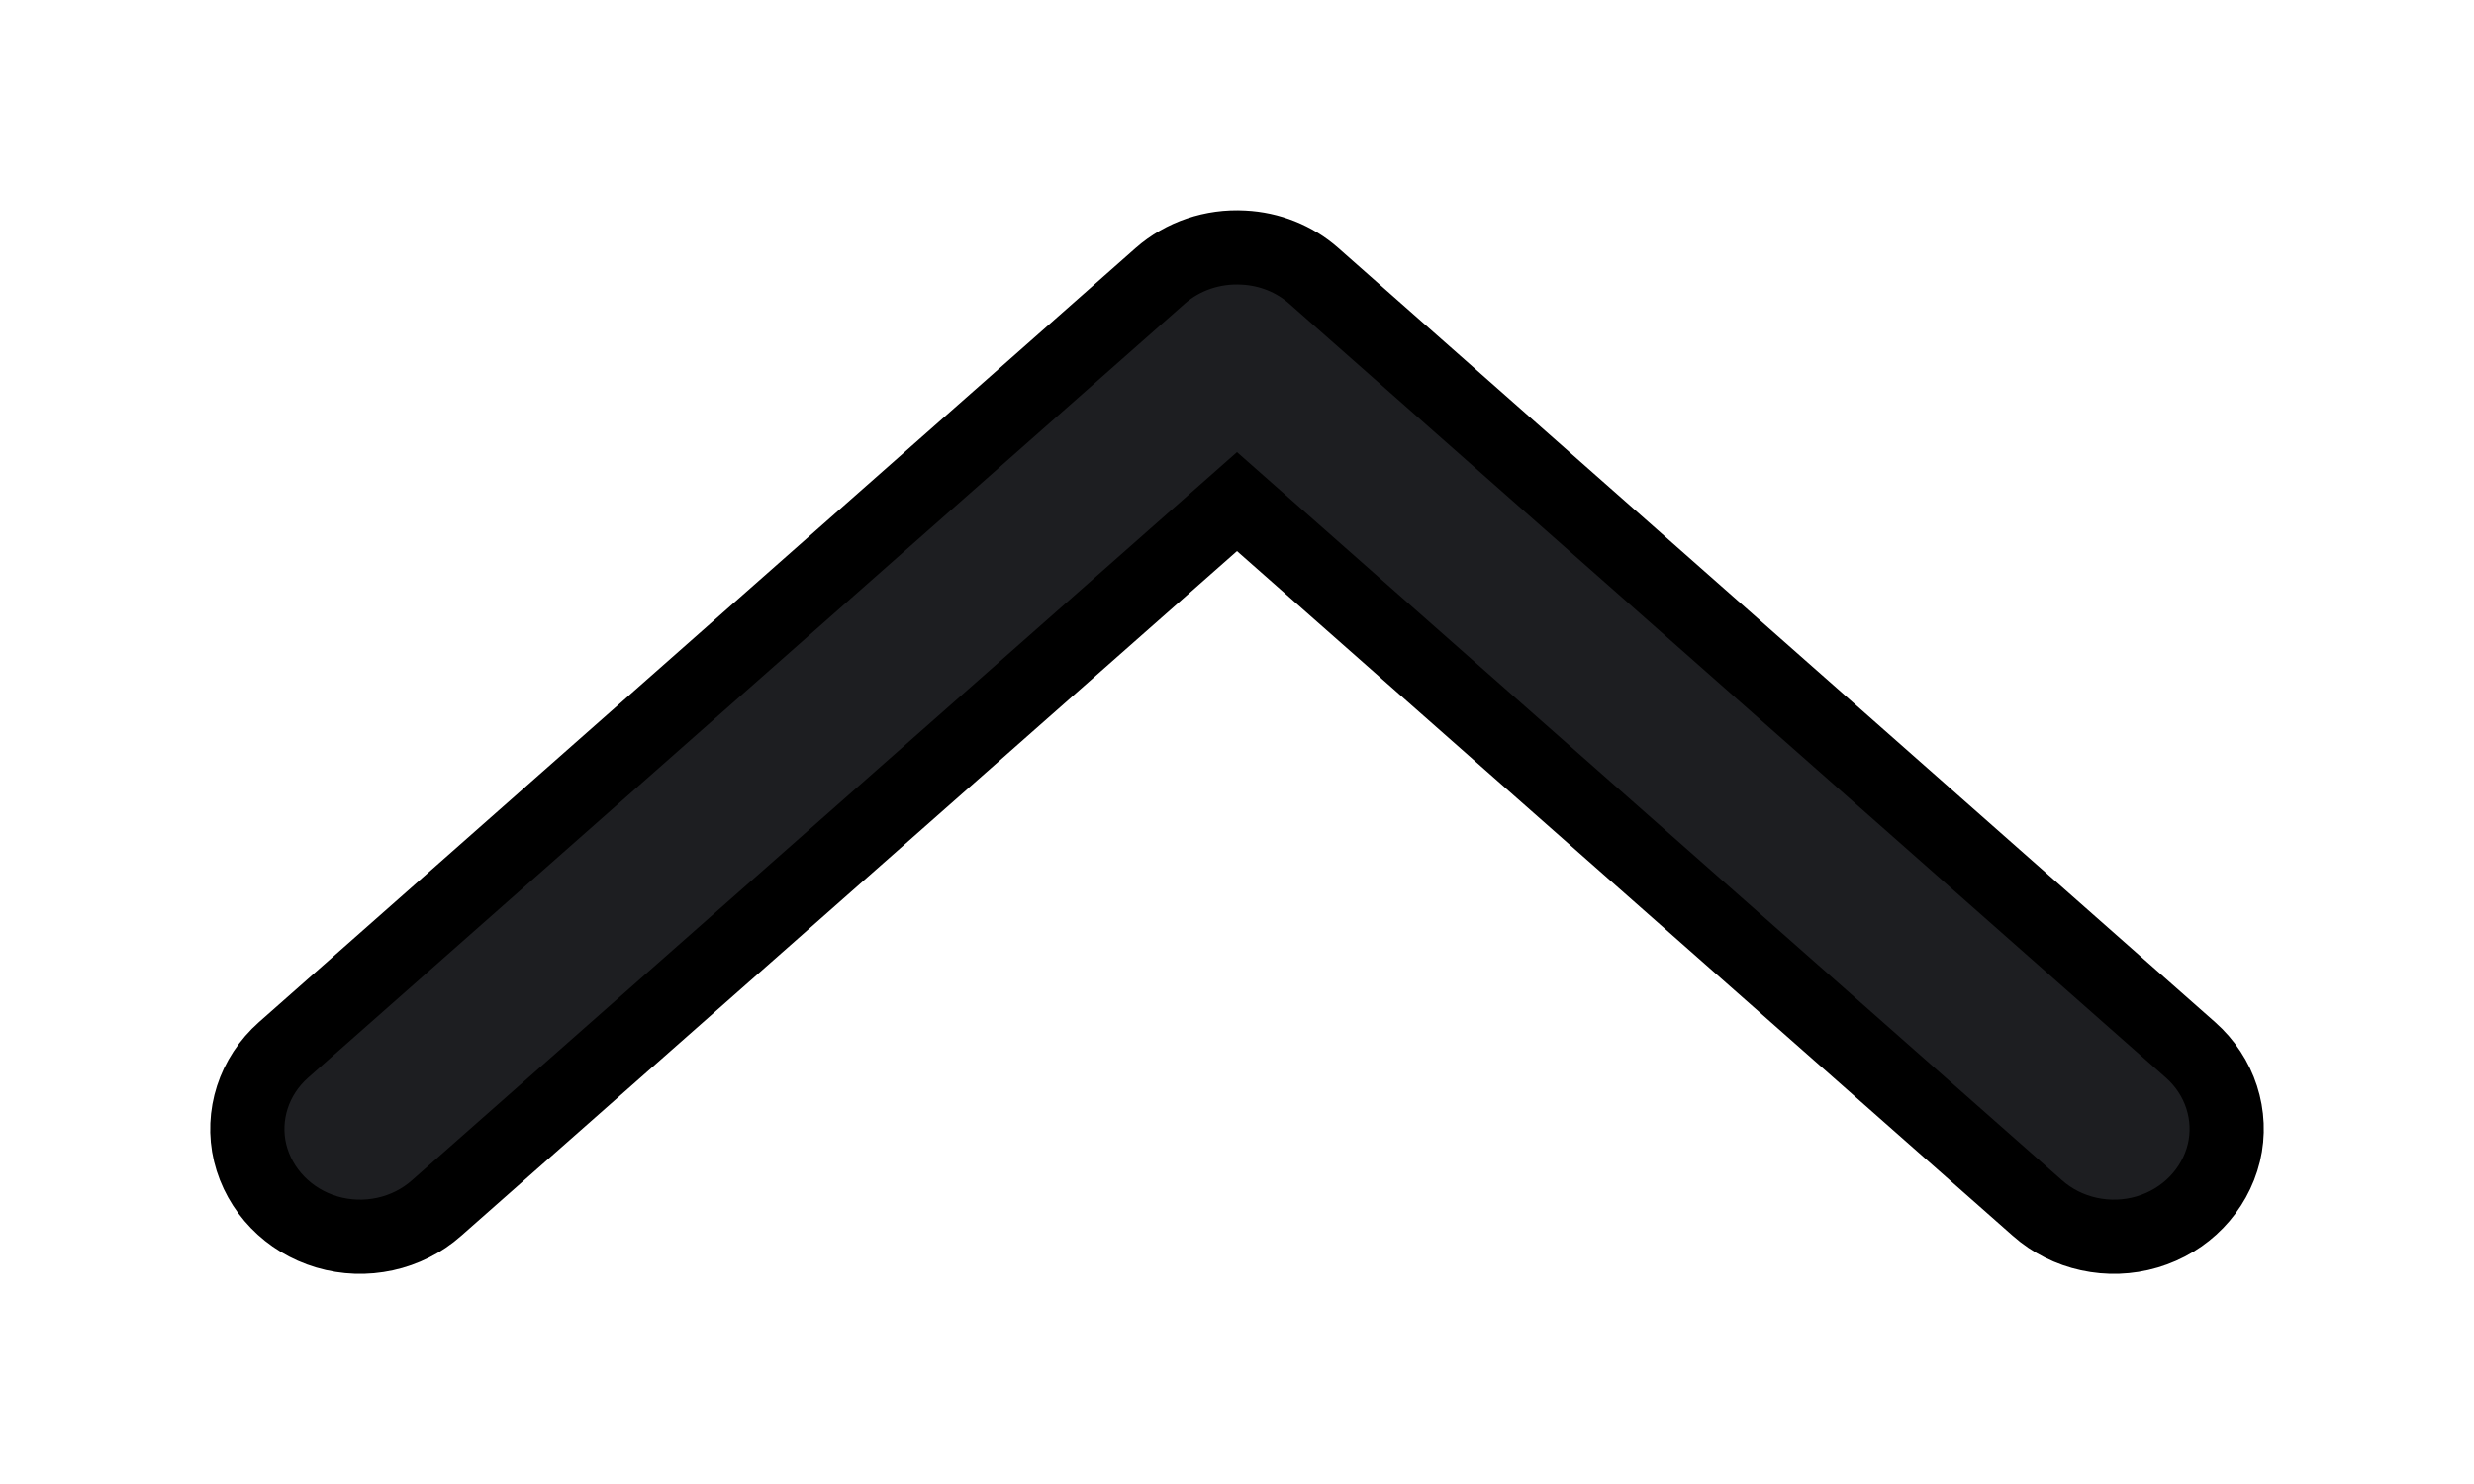
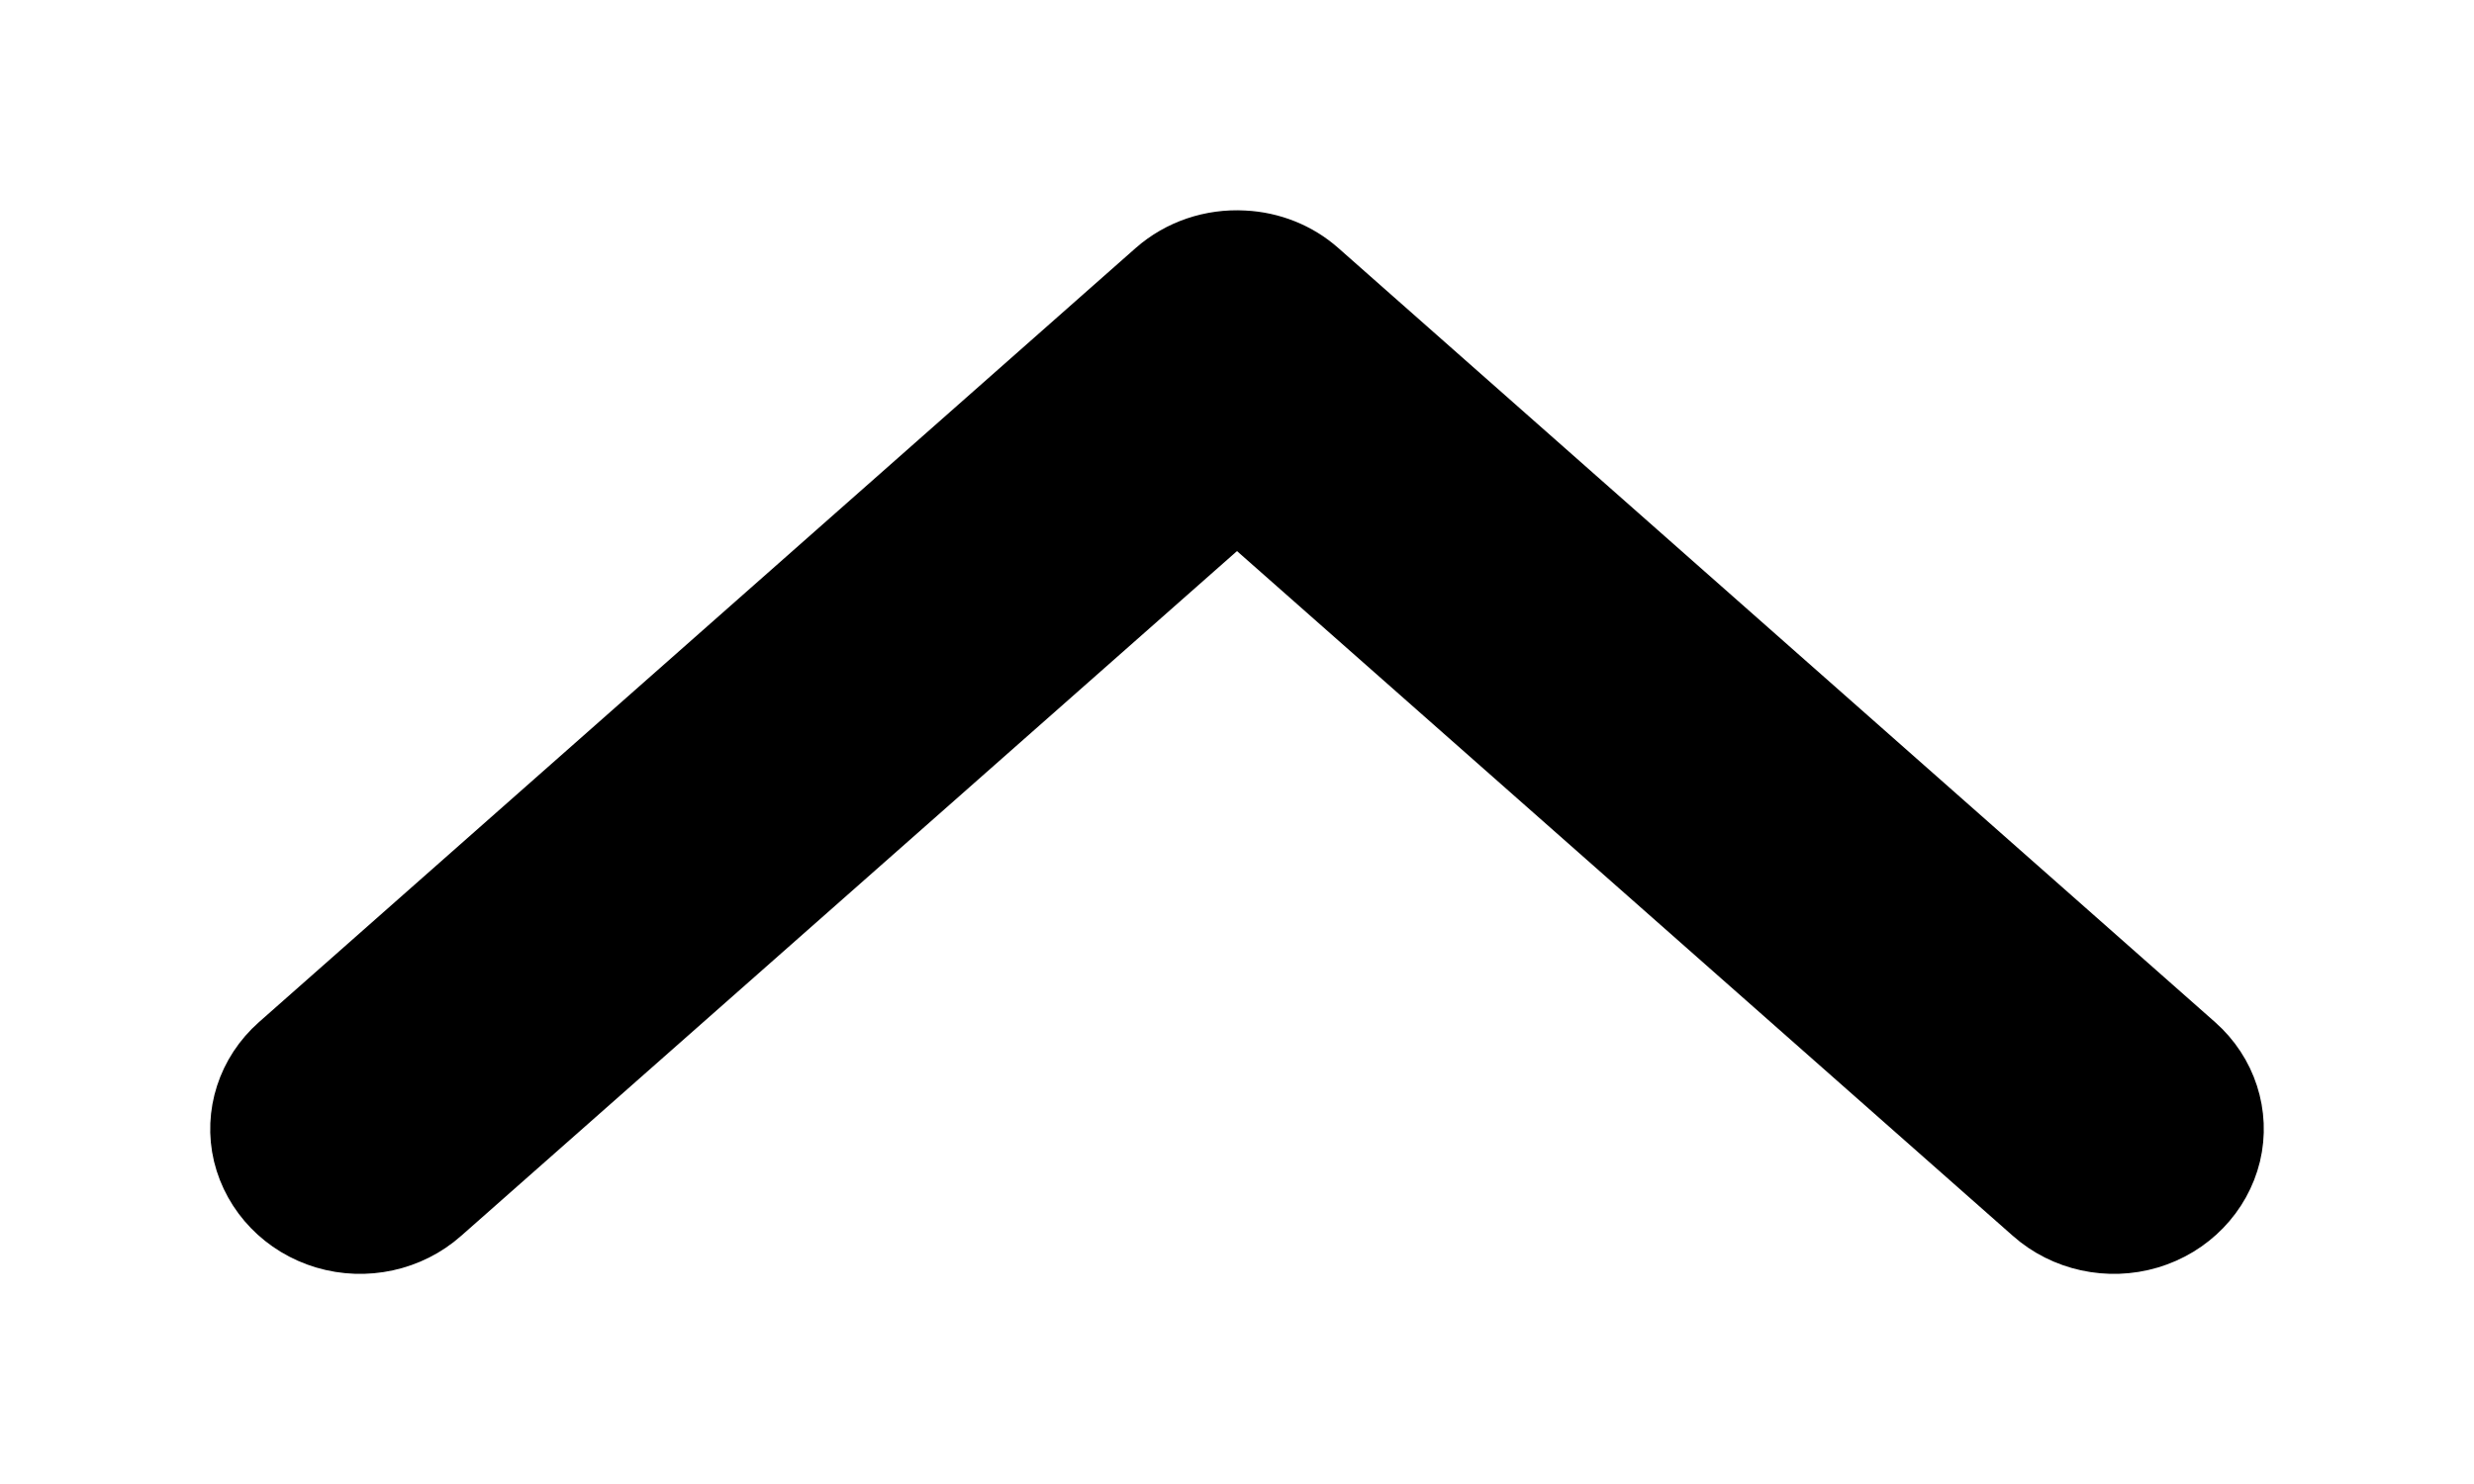
<svg xmlns="http://www.w3.org/2000/svg" viewBox="0 0 10 6" fill="none">
-   <path fill-rule="evenodd" clip-rule="evenodd" d="M5.026 1.001C5.131 1.006 5.232 1.046 5.31 1.115L8.854 4.245C8.974 4.351 9.025 4.51 8.989 4.661C8.952 4.813 8.834 4.935 8.679 4.981C8.524 5.027 8.354 4.99 8.235 4.884L5 2.028L1.765 4.884C1.646 4.99 1.476 5.027 1.321 4.981C1.166 4.935 1.048 4.813 1.011 4.661C0.975 4.51 1.026 4.351 1.146 4.245L4.69 1.115C4.781 1.035 4.902 0.994 5.026 1.001Z" fill="#1D1E21" stroke="black" stroke-width="0.3" />
+   <path fill-rule="evenodd" clip-rule="evenodd" d="M5.026 1.001C5.131 1.006 5.232 1.046 5.31 1.115L8.854 4.245C8.974 4.351 9.025 4.51 8.989 4.661C8.952 4.813 8.834 4.935 8.679 4.981C8.524 5.027 8.354 4.99 8.235 4.884L5 2.028L1.765 4.884C1.646 4.99 1.476 5.027 1.321 4.981C1.166 4.935 1.048 4.813 1.011 4.661C0.975 4.51 1.026 4.351 1.146 4.245L4.69 1.115C4.781 1.035 4.902 0.994 5.026 1.001Z" fill="#000000" stroke="black" stroke-width="0.3" />
</svg>
